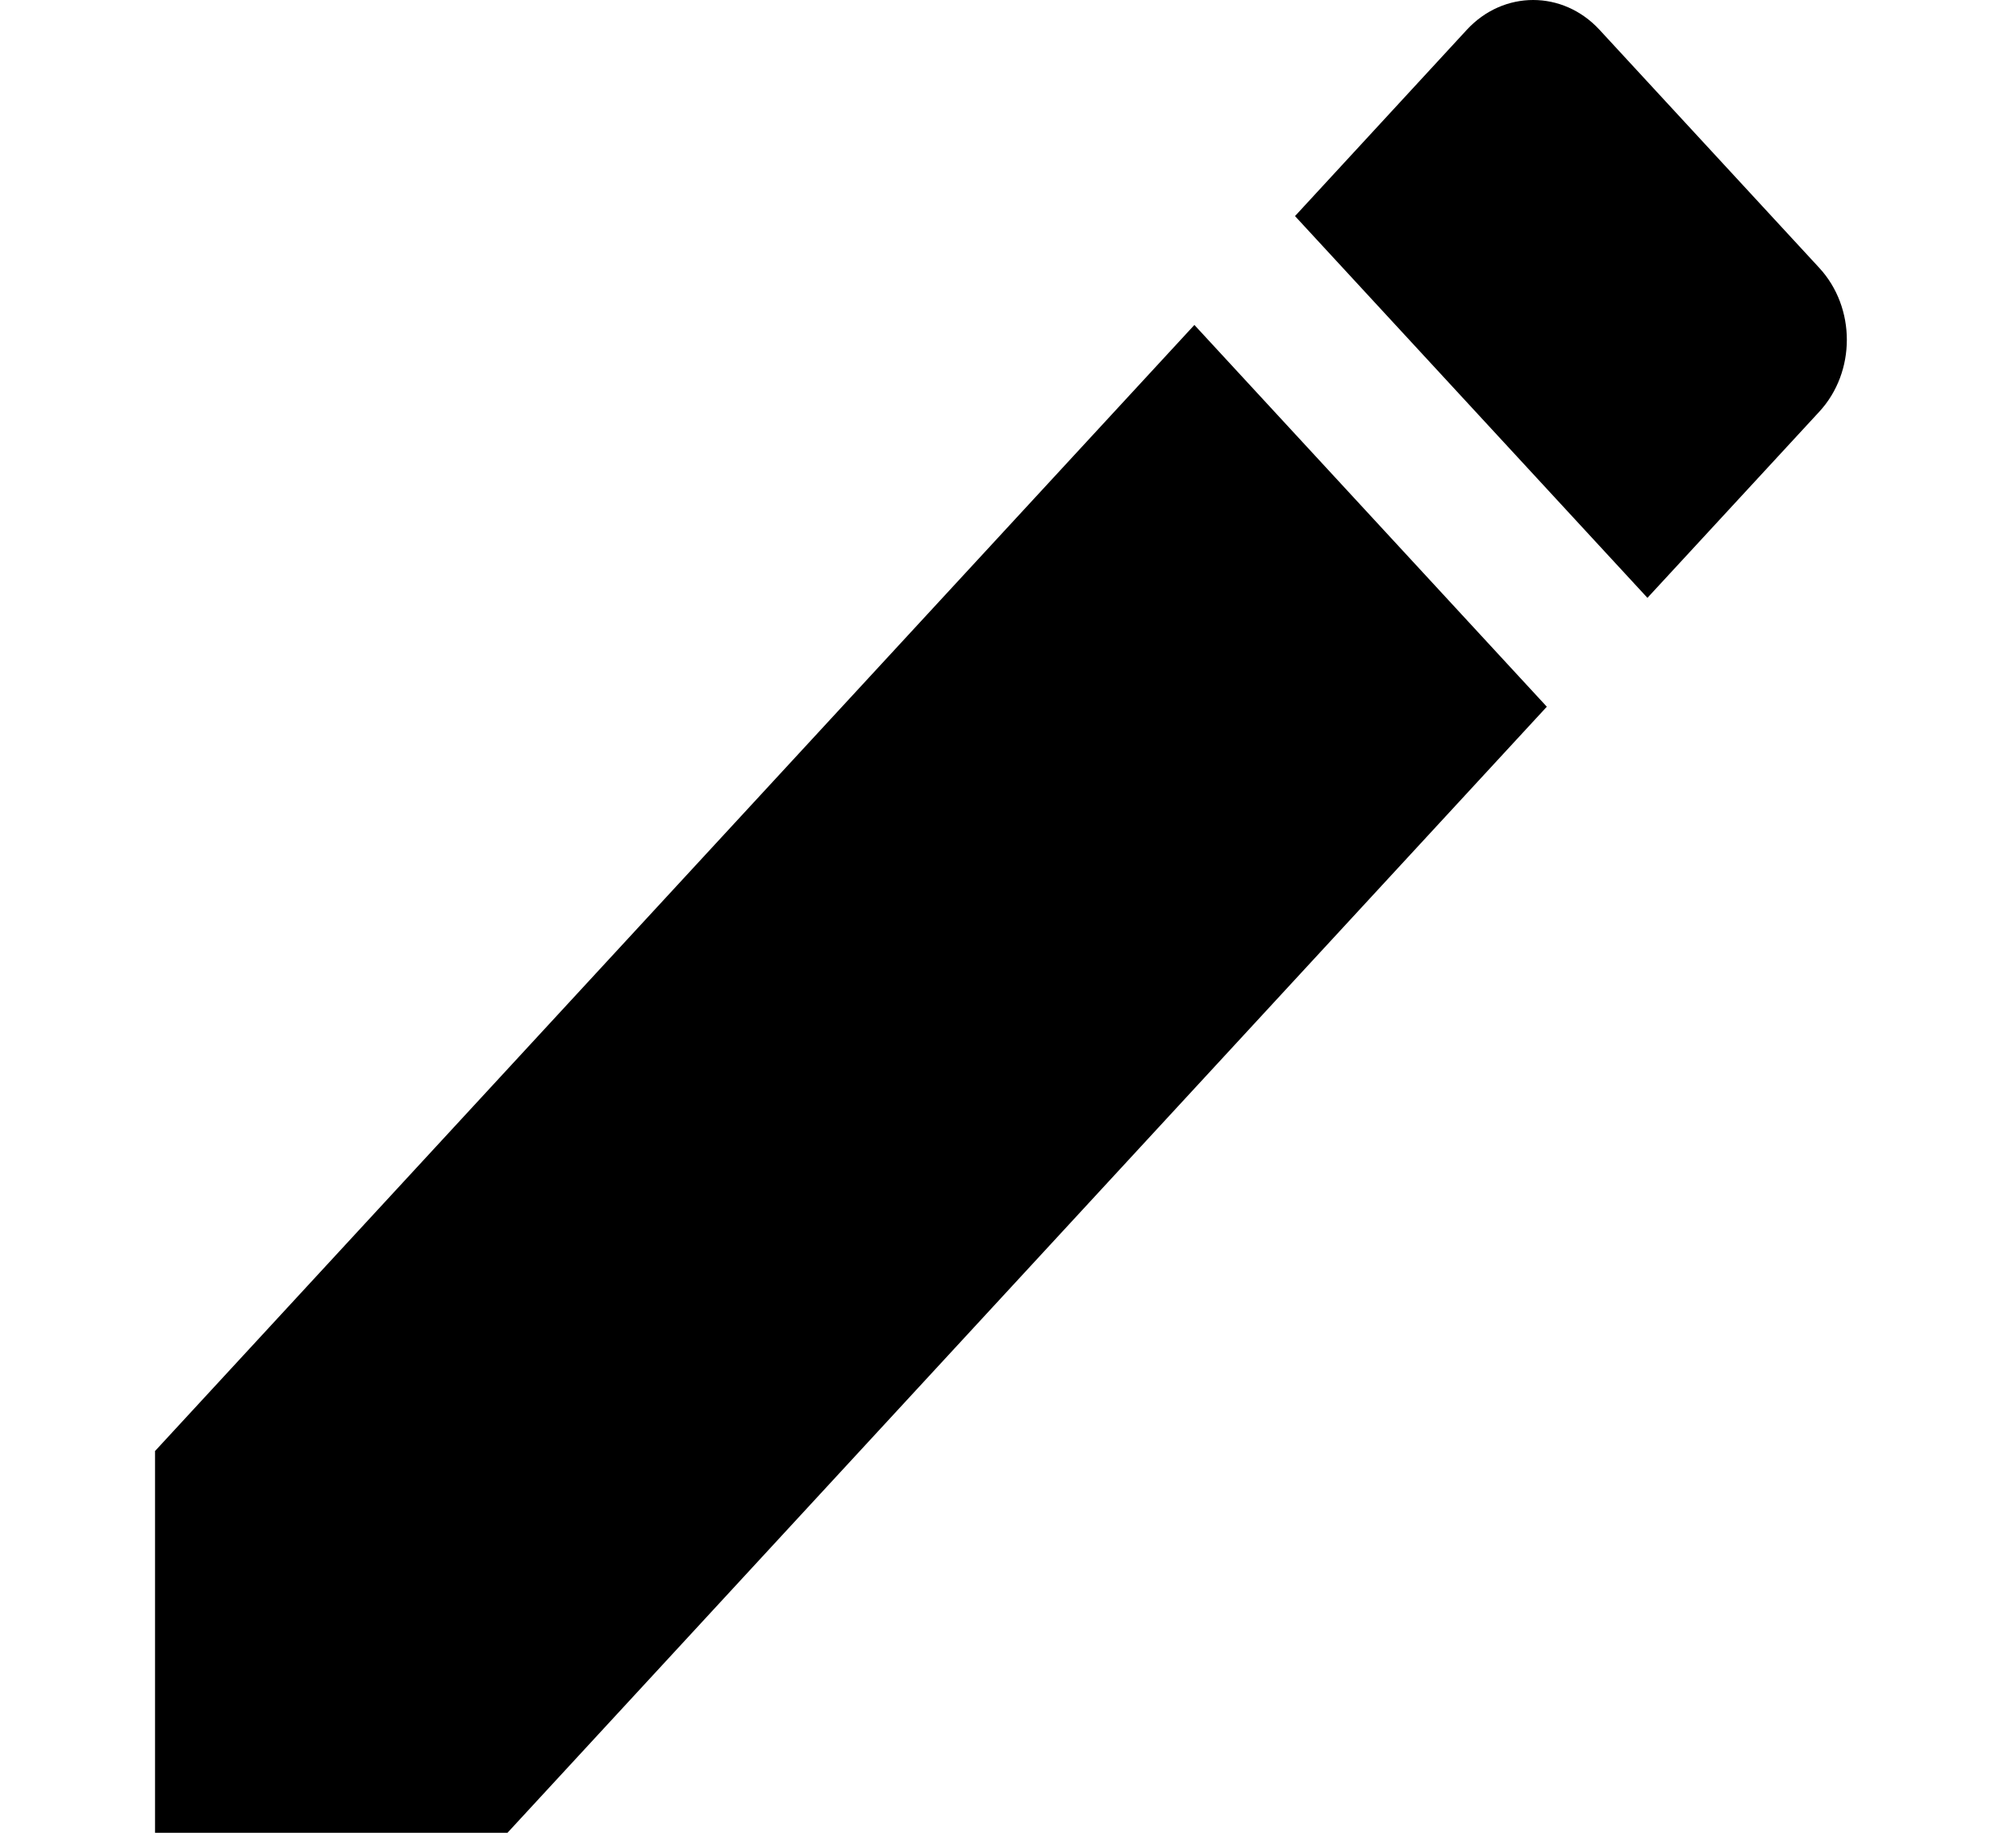
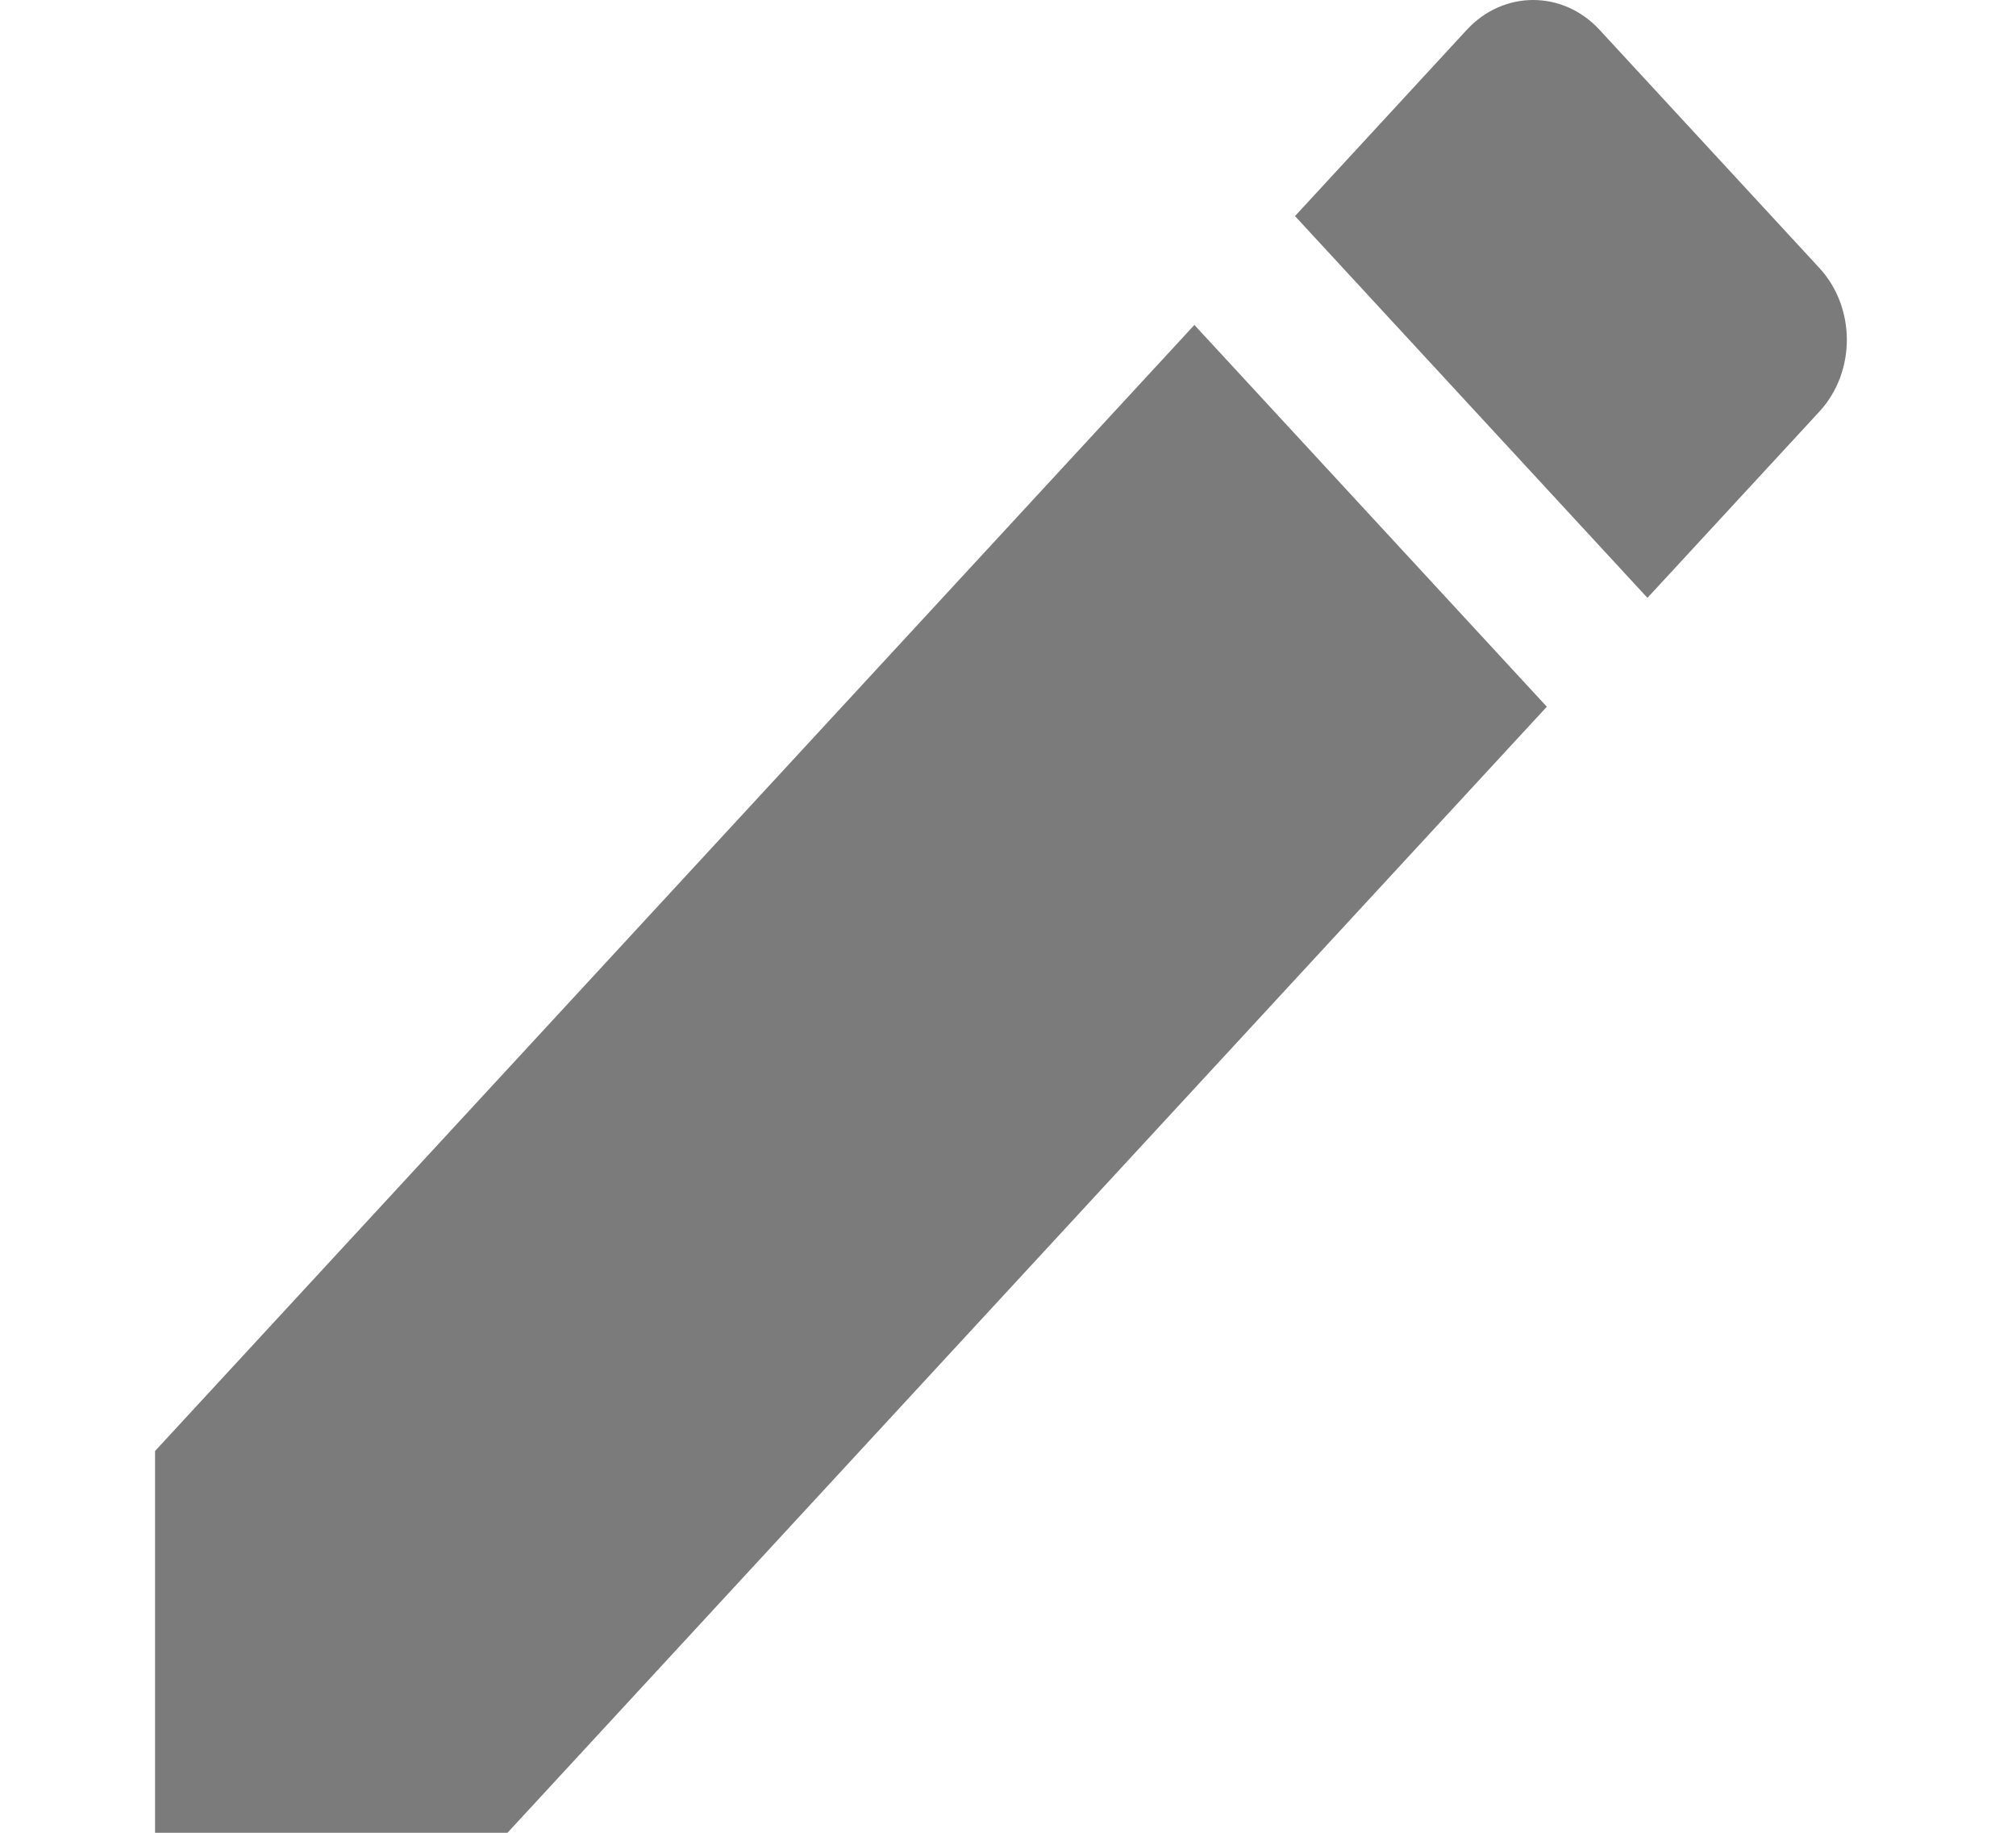
<svg xmlns="http://www.w3.org/2000/svg" width="11px" height="10px" viewBox="0 0 11 10" version="1.1">
  <defs />
-   <g id="pending-confirmation" stroke="none" stroke-width="1" fill="none" fill-rule="evenodd" transform="translate(-477, -187)">
-     <g id="Group" transform="translate(102, 80)" fill="#000000" fill-rule="nonzero">
-       <g id="ic_mode_edit_black_24px" transform="translate(374, 105)">
-         <path d="M1.846,9.917 L1.846,12 L3.769,12 L9.44,5.856 L7.517,3.773 L1.846,9.917 Z M10.927,4.246 C11.127,4.029 11.127,3.679 10.927,3.462 L9.727,2.162 C9.527,1.946 9.204,1.946 9.004,2.162 L8.066,3.179 L9.989,5.262 L10.927,4.246 Z" id="Shape" />
-       </g>
+   <g id="Page-1" stroke="none" stroke-width="1" fill="none" fill-rule="evenodd">
+     <g id="pencil" fill="#7B7B7B" fill-rule="nonzero">
+       <path d="M0.846,7.917 L0.846,10 L2.769,10 L8.44,3.856 L6.517,1.773 L0.846,7.917 Z M9.927,2.246 C10.127,2.029 10.127,1.679 9.927,1.462 L8.727,0.162 C8.527,-0.054 8.204,-0.054 8.004,0.162 L7.066,1.179 L8.989,3.262 L9.927,2.246 Z" id="Shape" />
    </g>
  </g>
</svg>
